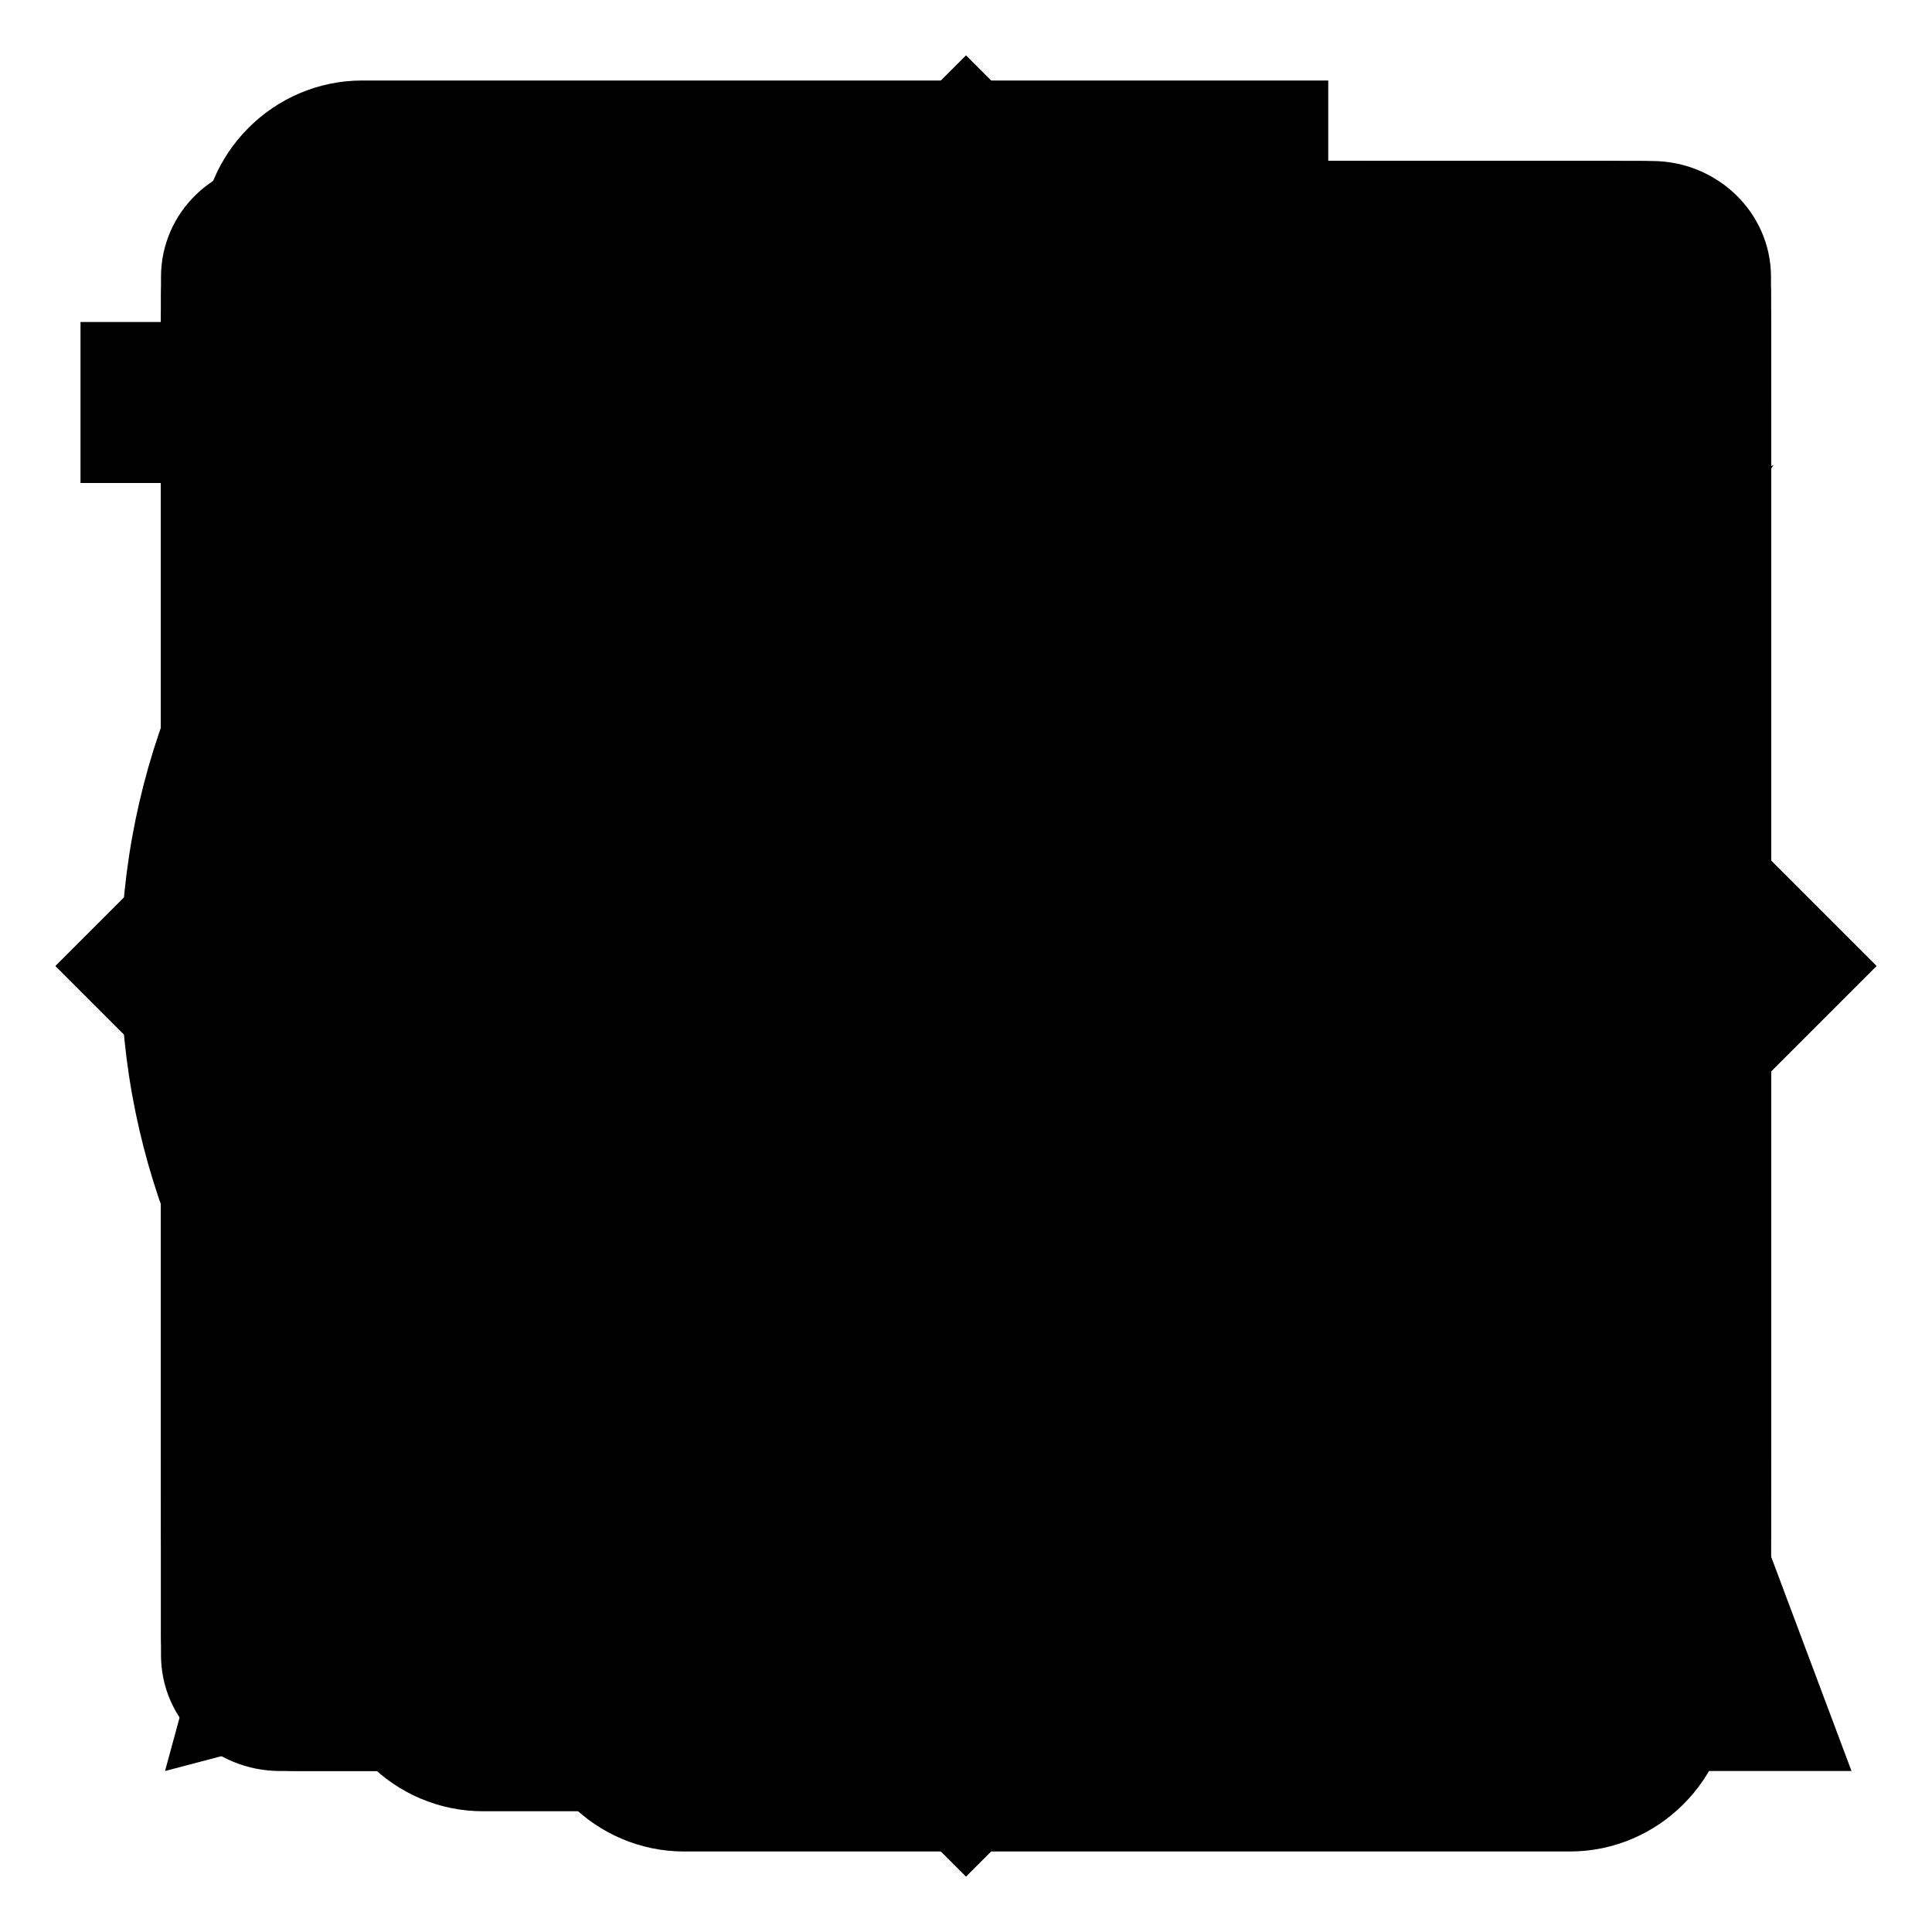
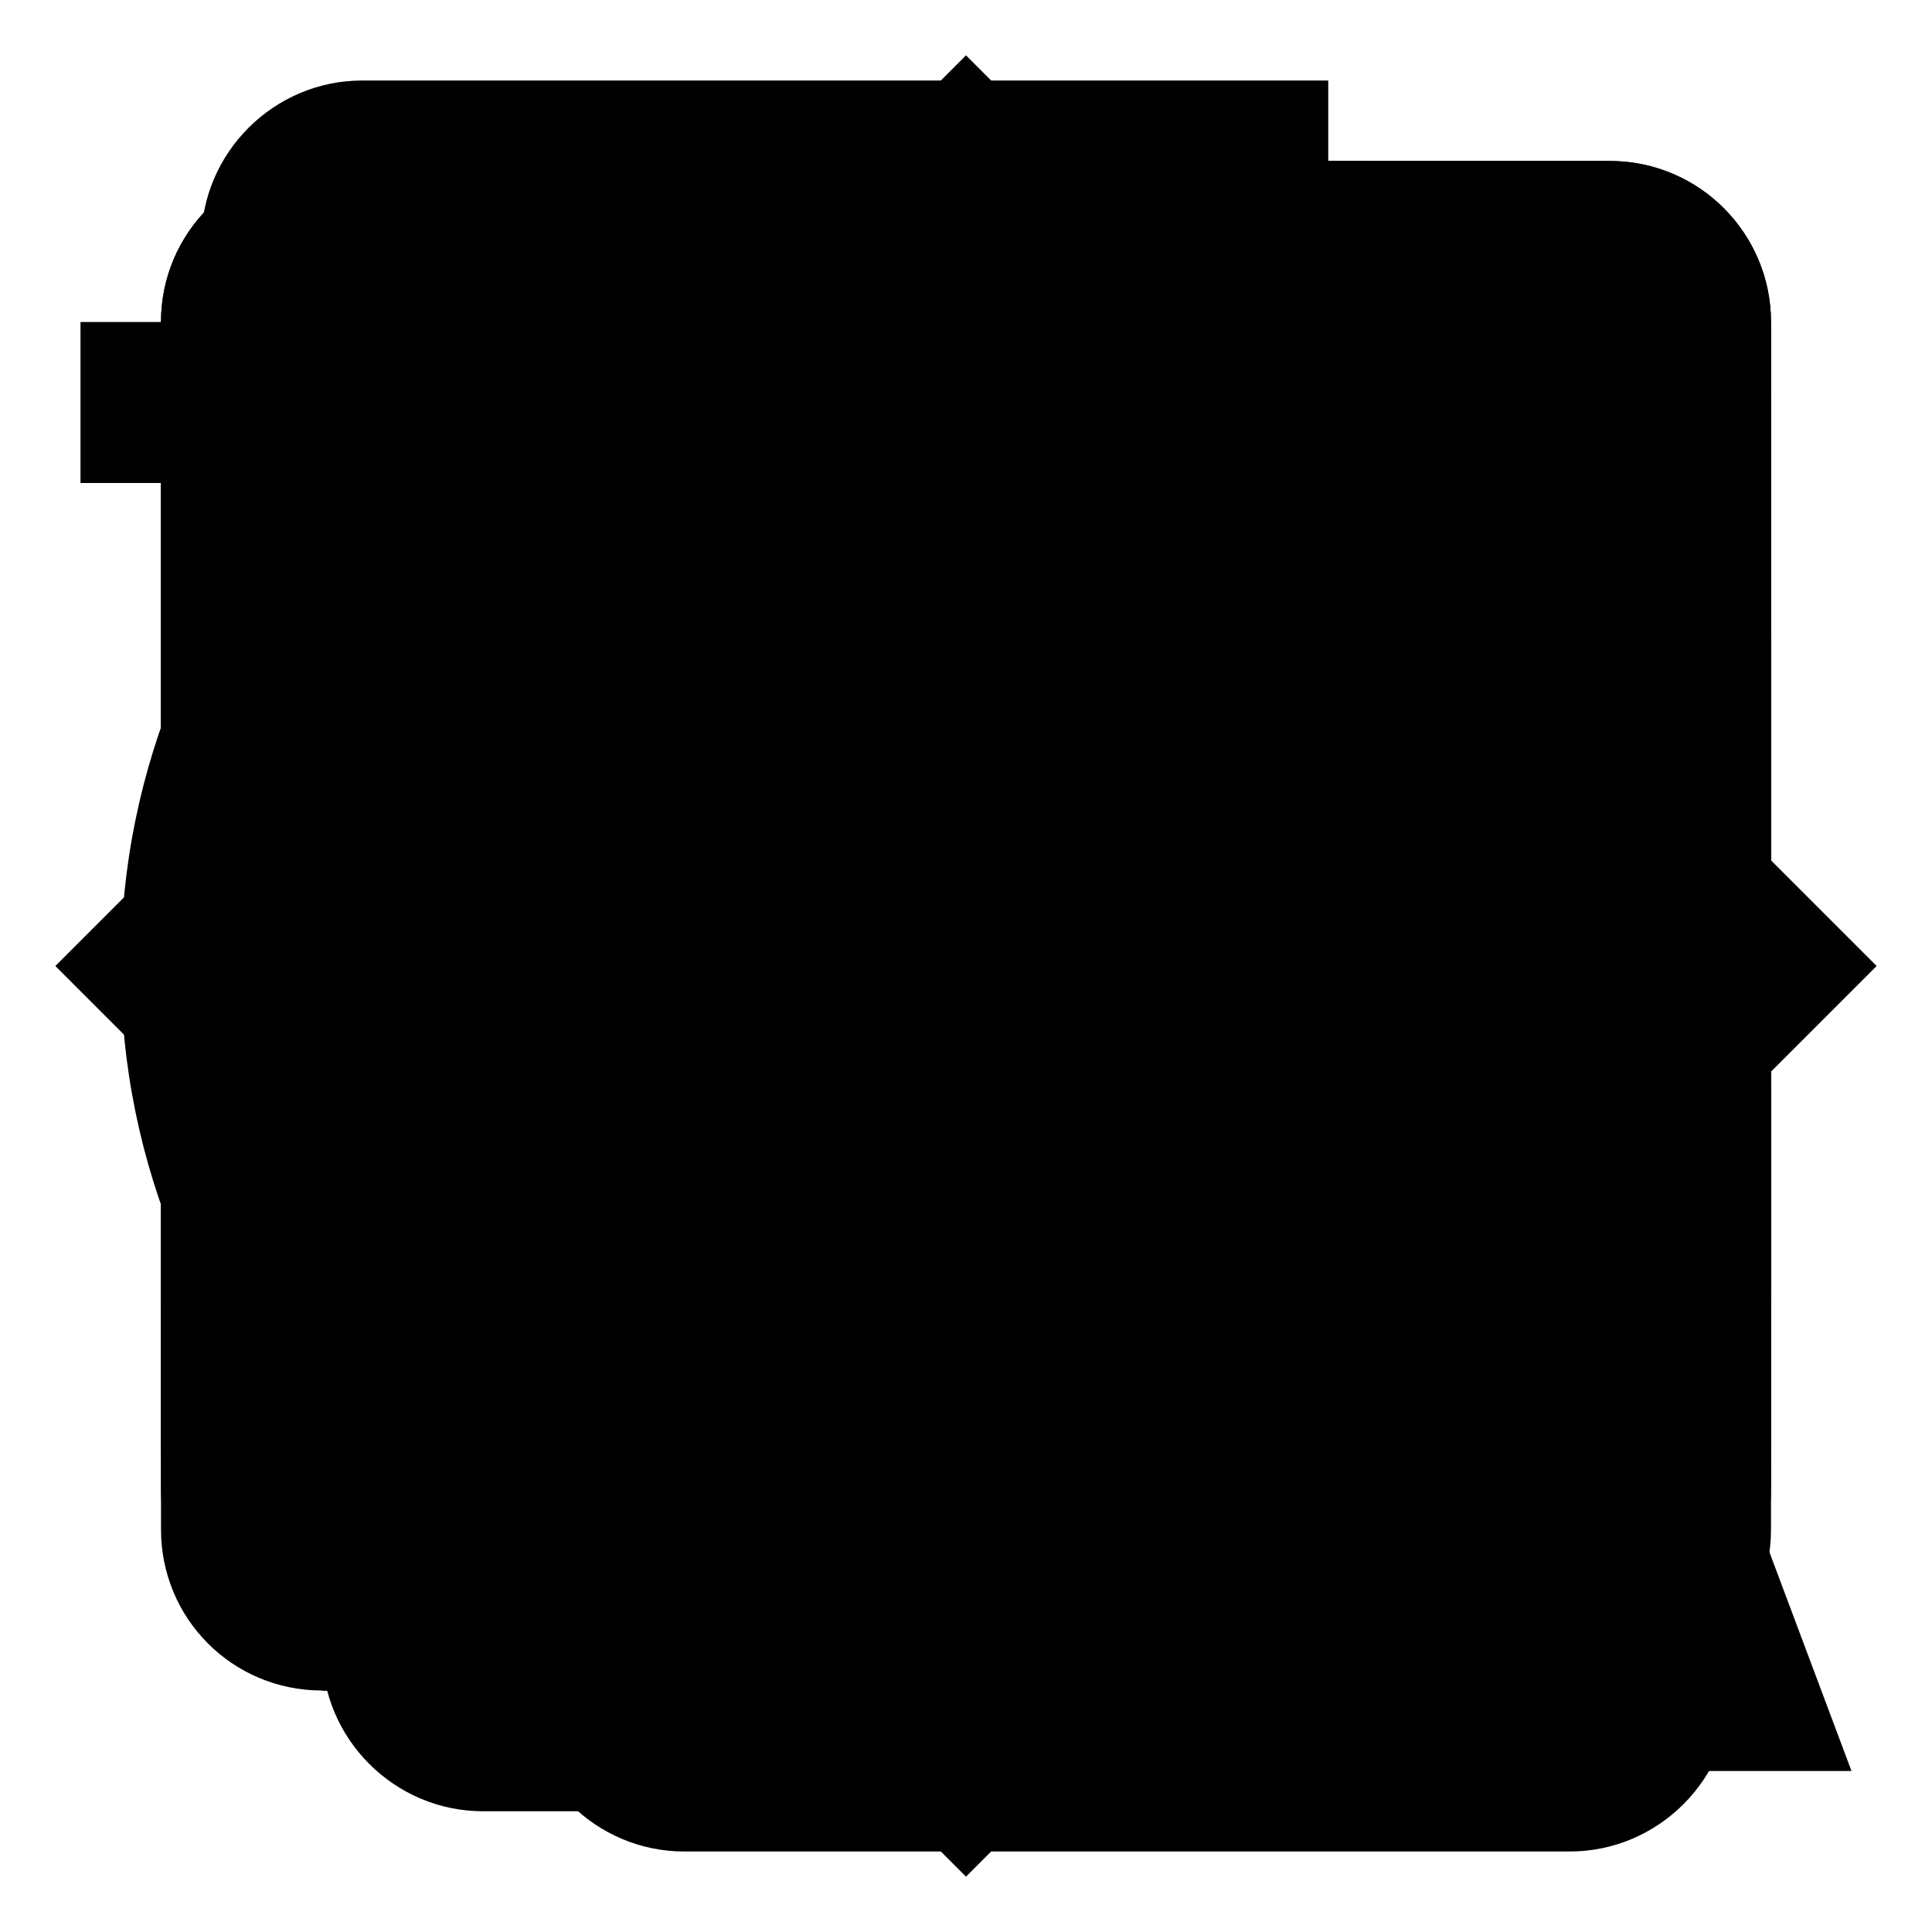
<svg xmlns="http://www.w3.org/2000/svg" id="material-design" viewBox="0 0 24 24">
  <path id="bookmark" d="M17,3H7c-1.1,0-2,.9-2,2V21l7-3,7,3V5c0-1.11-.9-2-2-2Z" />
  <path id="bookmark-add" d="M17,18V5H7v13l5-2.18,5,2.18m0-15c1.1,0,2,.9,2,2V21l-7-3-7,3V5c0-1.11,.9-2,2-2h10m-6,4h2v2h2v2h-2v2h-2v-2h-2v-2h2v-2Z" />
  <path id="settings" d="M12,8c2.21,0,4,1.79,4,4s-1.79,4-4,4-4-1.79-4-4,1.79-4,4-4m0,2c-1.1,0-2,.9-2,2s.9,2,2,2,2-.9,2-2-.9-2-2-2m-2,12c-.25,0-.46-.18-.5-.42l-.37-2.65c-.63-.25-1.17-.59-1.69-.99l-2.49,1.01c-.22,.08-.49,0-.61-.22l-2-3.46c-.13-.22-.07-.49,.12-.64l2.11-1.66-.07-.97,.07-1-2.11-1.63c-.19-.15-.25-.42-.12-.64l2-3.46c.12-.22,.39-.31,.61-.22l2.49,1c.52-.39,1.06-.73,1.69-.98l.37-2.65c.04-.24,.25-.42,.5-.42h4c.25,0,.46,.18,.5,.42l.37,2.65c.63,.25,1.17,.59,1.69,.98l2.49-1c.22-.09,.49,0,.61,.22l2,3.46c.13,.22,.07,.49-.12,.64l-2.11,1.63,.07,1-.07,1,2.11,1.63c.19,.15,.25,.42,.12,.64l-2,3.46c-.12,.22-.39,.31-.61,.22l-2.49-1c-.52,.39-1.06,.73-1.69,.98l-.37,2.65c-.04,.24-.25,.42-.5,.42h-4m1.25-18l-.37,2.61c-1.2,.25-2.26,.89-3.03,1.78l-2.41-1.04-.75,1.3,2.11,1.55c-.4,1.17-.4,2.44,0,3.6l-2.12,1.56,.75,1.3,2.43-1.04c.77,.88,1.82,1.52,3.01,1.76l.37,2.62h1.52l.37-2.61c1.19-.25,2.24-.89,3.01-1.77l2.43,1.04,.75-1.3-2.12-1.55c.4-1.17,.4-2.44,0-3.61l2.11-1.55-.75-1.3-2.41,1.04c-.77-.89-1.83-1.53-3.03-1.77l-.37-2.62h-1.5Z" />
  <path id="lock" d="M12,17.5c1.1,0,2-.9,2-2s-.9-2-2-2-2,.9-2,2,.9,2,2,2m6-9c1.1,0,2,.9,2,2v10c0,1.1-.9,2-2,2H6c-1.1,0-2-.9-2-2V10.5c0-1.11,.9-2,2-2h1v-2c0-2.76,2.24-5,5-5s5,2.24,5,5v2h1M12,3.5c-1.66,0-3,1.34-3,3v2h6v-2c0-1.66-1.34-3-3-3Z" />
  <path id="zip" d="M20,6H12l-2-2H4c-1.1,0-2,.9-2,2v12c0,1.1,.9,2,2,2H20c1.1,0,2-.9,2-2V8c0-1.1-.9-2-2-2m-2,6h-2v2h2v2h-2v2h-2v-2h2v-2h-2v-2h2v-2h-2v-2h2v2h2v2Z" />
  <path id="verified" d="M23,12l-2.44-2.78,.34-3.68-3.61-.82-1.89-3.18-3.4,1.46-3.4-1.46-1.89,3.18-3.61,.81,.34,3.68-2.44,2.79,2.44,2.78-.34,3.69,3.61,.82,1.89,3.18,3.4-1.47,3.4,1.46,1.89-3.18,3.61-.82-.34-3.68,2.44-2.78m-13,5l-4-4,1.41-1.41,2.59,2.58,6.59-6.59,1.41,1.42-8,8Z" />
  <path id="translate" d="M12.87,15.07l-2.54-2.51,.03-.03c1.74-1.94,2.98-4.17,3.71-6.53h2.93v-2h-7V2h-2v2H1v2H12.17c-.67,1.92-1.73,3.75-3.17,5.35-.93-1.03-1.7-2.16-2.31-3.35h-2c.73,1.63,1.73,3.17,2.98,4.56l-5.09,5.02,1.42,1.42,5-5,3.11,3.11,.76-2.04m5.63-5.07h-2l-4.5,12h2l1.12-3h4.75l1.13,3h2l-4.5-12m-2.62,7l1.62-4.33,1.62,4.33h-3.24Z" />
  <path id="star" d="M12,17.77l6.18,3.73-1.64-7.03,5.46-4.73-7.19-.62-2.81-6.62-2.81,6.62-7.19,.62,5.45,4.73-1.63,7.03,6.18-3.73Z" />
  <path id="sort-descending" d="M18.5,7h3l-4-4-4,4h3v14h2M4.5,7c0,1.1,.9,2,2,2s2-.9,2-2-.9-2-2-2-2,.9-2,2M6.5,3c2.21,0,4,1.79,4,4s-1.79,4-4,4-4-1.79-4-4S4.29,3,6.5,3m0,10c-2.21,0-4,1.79-4,4s1.79,4,4,4,4-1.79,4-4-1.79-4-4-4Z" />
  <path id="sort-ascending" d="M18.5,17h3l-4,4-4-4h3V3h2v14M6.5,3c-2.21,0-4,1.79-4,4s1.79,4,4,4,4-1.79,4-4-1.79-4-4-4m0,6c-1.1,0-2-.9-2-2s.9-2,2-2,2,.9,2,2-.9,2-2,2m0,4c-2.21,0-4,1.79-4,4s1.79,4,4,4,4-1.79,4-4-1.79-4-4-4Z" />
  <path id="share" d="M18,16.12c-.76,0-1.44,.3-1.96,.77l-7.13-4.15c.05-.23,.09-.46,.09-.7s-.04-.47-.09-.7l7.05-4.11c.54,.5,1.25,.81,2.04,.81,1.66,0,3-1.34,3-3s-1.34-3-3-3-3,1.34-3,3c0,.24,.04,.47,.09,.7l-7.05,4.11c-.54-.5-1.25-.81-2.04-.81-1.66,0-3,1.34-3,3s1.34,3,3,3c.79,0,1.5-.31,2.04-.81l7.12,4.15c-.05,.21-.08,.43-.08,.66,0,1.61,1.31,2.91,2.92,2.91s2.92-1.3,2.92-2.91-1.31-2.92-2.92-2.92Z" />
  <path id="search" d="M9.75,3.25c3.59,0,6.5,2.91,6.5,6.5,0,1.61-.59,3.09-1.56,4.23l.27,.27h.79l5,5-1.5,1.5-5-5v-.79l-.27-.27c-1.14,.97-2.62,1.56-4.23,1.56-3.59,0-6.5-2.91-6.5-6.5S6.16,3.25,9.75,3.25m0,2c-2.5,0-4.5,2-4.5,4.5s2,4.5,4.5,4.5,4.5-2,4.5-4.5-2-4.5-4.5-4.5Z" />
  <path id="reload" d="M1.5,12c0,4.97,4.03,9,9,9,2.39,0,4.68-.94,6.4-2.6l-1.5-1.5c-1.27,1.35-3.04,2.1-4.9,2.1-6.24,0-9.36-7.54-4.95-11.95,4.41-4.41,11.95-1.28,11.95,4.95h-3l4,4h.1l3.9-4h-3c0-4.97-4.03-9-9-9S1.5,7.03,1.5,12Z" />
  <path id="pin" d="M16,12V4h1V2H7v2h1V12l-2,2v2h5.2v6h1.6v-6h5.2v-2l-2-2Z" />
  <path id="page" d="M6,2c-1.1,0-2,.9-2,2V20c0,1.1,.9,2,2,2h12c1.1,0,2-.9,2-2V8L14,2H6m0,2h7v5h5v11H6V4m2,8v2h8v-2H8m0,4v2h5v-2h-5Z" />
  <path id="read-more" d="M20,5v14H4V5H20m0-2H4c-1.11,0-2,.89-2,2v14c0,1.11,.89,2,2,2H20c1.11,0,2-.89,2-2V5c0-1.11-.89-2-2-2m-2,12H6v2h12v-2M10,7H6v6h4V7m2,2h6v-2h-6v2m6,2h-6v2h6v-2Z" />
  <path id="more-vertical" d="M12,16c1.1,0,2,.9,2,2s-.9,2-2,2-2-.9-2-2,.9-2,2-2m0-6c1.1,0,2,.9,2,2s-.9,2-2,2-2-.9-2-2,.9-2,2-2m0-6c1.1,0,2,.9,2,2s-.9,2-2,2-2-.9-2-2,.9-2,2-2Z" />
  <path id="more" d="M16,12c0-1.1,.9-2,2-2s2,.9,2,2-.9,2-2,2-2-.9-2-2m-6,0c0-1.1,.9-2,2-2s2,.9,2,2-.9,2-2,2-2-.9-2-2m-6,0c0-1.1,.9-2,2-2s2,.9,2,2-.9,2-2,2-2-.9-2-2Z" />
  <path id="menu-more" d="M12,16c1.1,0,2,.9,2,2s-.9,2-2,2-2-.9-2-2,.9-2,2-2m0-6c1.1,0,2,.9,2,2s-.9,2-2,2-2-.9-2-2,.9-2,2-2m0-6c1.1,0,2,.9,2,2s-.9,2-2,2-2-.9-2-2,.9-2,2-2m-6,12c1.1,0,2,.9,2,2s-.9,2-2,2-2-.9-2-2,.9-2,2-2m0-6c1.1,0,2,.9,2,2s-.9,2-2,2-2-.9-2-2,.9-2,2-2m0-6c1.1,0,2,.9,2,2s-.9,2-2,2-2-.9-2-2,.9-2,2-2m12,12c1.1,0,2,.9,2,2s-.9,2-2,2-2-.9-2-2,.9-2,2-2m0-6c1.1,0,2,.9,2,2s-.9,2-2,2-2-.9-2-2,.9-2,2-2m0-6c1.1,0,2,.9,2,2s-.9,2-2,2-2-.9-2-2,.9-2,2-2Z" />
  <path id="menu" d="M3,6H21v2H3v-2m0,5H21v2H3v-2m0,5H21v2H3v-2Z" />
  <path id="list" d="M7.5,13v-2h14v2H7.5m0,6v-2h14v2H7.5m0-12v-2h14v2H7.5m-4,1v-3h-1v-1h2v4h-1m-1,9v-1h3v4H2.5v-1h2v-.5h-1v-1h1v-.5H2.5m2.25-7c.41,0,.75,.34,.75,.75,0,.2-.08,.39-.21,.52l-1.67,1.73h1.88v1H2.5v-.92l2-2.08H2.5v-1h2.25Z" />
  <path id="link-open" d="M14,3v2h3.59L7.76,14.83l1.41,1.41L19,6.41v3.59h2V3m-2,16H5V5h7V3H5c-1.11,0-2,.9-2,2v14c0,1.1,.9,2,2,2h14c1.1,0,2-.9,2-2v-7h-2v7Z" />
  <path id="link" d="M10.59,13.41c.41,.39,.41,1.03,0,1.42-.39,.39-1.03,.39-1.42,0-1.95-1.95-1.95-5.12,0-7.07h0l3.54-3.54c1.95-1.95,5.12-1.95,7.07,0,1.95,1.95,1.95,5.12,0,7.07l-1.49,1.49c0-.82-.12-1.64-.4-2.42l.47-.48c1.18-1.17,1.18-3.07,0-4.24-1.17-1.18-3.07-1.18-4.24,0l-3.53,3.53c-1.18,1.17-1.18,3.07,0,4.24m2.82-4.24c.39-.39,1.03-.39,1.42,0,1.95,1.95,1.95,5.12,0,7.07h0l-3.54,3.54c-1.95,1.95-5.12,1.95-7.07,0-1.95-1.95-1.95-5.12,0-7.07l1.49-1.49c-.01,.82,.12,1.64,.4,2.43l-.47,.47c-1.18,1.17-1.18,3.07,0,4.24,1.17,1.18,3.07,1.18,4.24,0l3.53-3.53c1.18-1.17,1.18-3.07,0-4.24-.41-.39-.41-1.03,0-1.42Z" />
  <path id="light" d="M12,8c-2.21,0-4,1.79-4,4s1.79,4,4,4,4-1.79,4-4-1.79-4-4-4m0,10c-3.31,0-6-2.69-6-6s2.69-6,6-6,6,2.69,6,6-2.69,6-6,6m8-9.31V4h-4.69L12,.69l-3.31,3.31H4v4.69L.69,12l3.31,3.31v4.69h4.69l3.31,3.31,3.31-3.31h4.69v-4.69l3.31-3.31-3.31-3.31Z" />
  <path id="label" d="M5.41,21l.71-4H2.12l.35-2h4l1.06-6H3.53l.35-2H7.88l.71-4h2l-.71,4h6l.71-4h2l-.71,4h4l-.35,2h-4l-1.06,6h4l-.35,2h-4l-.71,4h-2l.71-4h-6l-.71,4h-2m4.12-12l-1.06,6h6l1.06-6h-6Z" />
  <path id="home" d="M9,13h6v6h3V10l-6-4.5-6,4.5v9h3v-6m-5,8V9L12,3l8,6v12H4Z" />
  <path id="download" d="M2,13.5h2v5H20v-5h2v5c0,1.11-.89,2-2,2H4c-1.1,0-2-.89-2-2v-5m10,3l5.55-5.46-1.42-1.41-3.13,3.12V3.5h-2V12.75l-3.12-3.12-1.42,1.42,5.54,5.45Z" />
  <path id="dark" d="M12,18c-.89,0-1.74-.2-2.5-.55,2.06-.95,3.5-3.03,3.5-5.45s-1.44-4.5-3.5-5.45c.76-.35,1.61-.55,2.5-.55,3.31,0,6,2.69,6,6s-2.69,6-6,6m8-9.31V4h-4.69L12,.69l-3.31,3.31H4v4.69L.69,12l3.31,3.31v4.69h4.69l3.31,3.31,3.31-3.31h4.69v-4.69l3.31-3.31-3.31-3.31Z" />
  <path id="copy" d="M19.5,21H8.5V7h11m0-2H8.5c-1.1,0-2,.9-2,2v14c0,1.1,.9,2,2,2h11c1.1,0,2-.9,2-2V7c0-1.1-.9-2-2-2m-3-4H4.5c-1.1,0-2,.9-2,2v14h2V3h12V1Z" />
  <path id="comment-text" d="M9,22c-.55,0-1-.45-1-1v-3H4c-1.1,0-2-.9-2-2V4c0-1.11,.9-2,2-2H20c1.1,0,2,.9,2,2v12c0,1.1-.9,2-2,2h-6.1l-3.7,3.71c-.2,.19-.45,.29-.7,.29h-.5m1-6v3.08l3.08-3.08h6.92V4H4v12h6M6,7h12v2H6v-2m0,4H15v2H6v-2Z" />
  <path id="comment" d="M16,11H8v-2h8v2m6-7v12c0,1.11-.89,2-2,2h-6.1l-3.7,3.71c-.2,.19-.45,.29-.7,.29h-.5c-.55,0-1-.45-1-1v-3H4c-1.1,0-2-.89-2-2V4c0-1.11,.9-2,2-2H20c1.11,0,2,.9,2,2m-2,0H4v12h6v3.08l3.08-3.08h6.92V4" />
  <path id="clear" d="M21,11H6.83l3.58-3.59-1.41-1.41L3,12l6,6,1.41-1.42-3.58-3.58h14.17v-2Z" />
  <path id="close" d="M19,6.41l-1.41-1.41-5.59,5.59L6.41,5l-1.41,1.41,5.59,5.59-5.59,5.59,1.41,1.41,5.59-5.59,5.59,5.59,1.41-1.41-5.59-5.59,5.59-5.59Z" />
  <path id="check" d="M20.75,6.7l-12,12L3.25,13.2l1.41-1.41,4.09,4.08L19.34,5.3l1.41,1.41Z" />
  <path id="arrow-top" d="M13,19.92h-2V7.92l-5.5,5.5-1.42-1.42,7.92-7.92,7.92,7.92-1.42,1.42-5.5-5.5v12Z" />
  <path id="arrow-left" d="M19.92,11v2H7.92l5.5,5.5-1.42,1.42-7.92-7.92,7.92-7.92,1.42,1.42-5.5,5.5h12Z" />
  <path id="arrow-right" d="M4.08,13v-2h12l-5.5-5.5,1.42-1.42,7.92,7.92-7.92,7.92-1.42-1.42,5.5-5.5H4.08Z" />
  <path id="archive" d="M20,21H4V10h2v9h12V10h2v11M3,3H21v6H3V3m6.5,8h5c.28,0,.5,.22,.5,.5v1.5h-6v-1.5c0-.28,.22-.5,.5-.5M5,5v2h14v-2H5Z" />
-   <path id="blogger" d="M20.31,22H3.69c-.94,0-1.69-.75-1.69-1.69V3.69c0-.94,.75-1.69,1.69-1.69H20.37c.88,0,1.63,.75,1.63,1.69V20.31c0,.94-.75,1.69-1.69,1.69ZM12,5.31h-2.5c-2.31,0-4.19,1.88-4.19,4.19v5c0,2.31,1.88,4.19,4.19,4.19h5c2.31,0,4.19-1.88,4.19-4.19v-3.31c0-.5-.38-.88-.87-.88h-.81c-.44,0-.81-.37-.81-.81,0-2.31-1.88-4.19-4.19-4.19h0Zm2.56,10h-5.06c-.44,0-.81-.37-.81-.81s.37-.81,.81-.81h5.06c.44,0,.81,.37,.81,.81s-.37,.81-.81,.81h0Zm-2.13-6.63c.44,0,.81,.37,.81,.81s-.37,.81-.81,.81h-3c-.44,0-.81-.37-.81-.81s.37-.81,.81-.81c0,0,3,0,3,0Z" />
-   <path id="email" d="M20,8l-8,5L4,8v-2l8,5,8-5m0-2H4c-1.11,0-2,.89-2,2v12c0,1.1,.9,2,2,2H20c1.1,0,2-.9,2-2V6c0-1.11-.9-2-2-2Z" />
-   <path id="facebook" d="M22.06,12.06c0-5.56-4.5-10.06-10.06-10.06S1.94,6.5,1.94,12.06c0,5.02,3.68,9.18,8.49,9.94v-7.03h-2.55v-2.91h2.55v-2.22c0-2.52,1.5-3.91,3.8-3.91,1.1,0,2.25,.2,2.25,.2v2.48h-1.27c-1.25,0-1.64,.78-1.64,1.57v1.89h2.79l-.45,2.91h-2.34v7.03c4.81-.76,8.49-4.92,8.49-9.94Z" />
-   <path id="linkedin" d="M19.04,19.04h-2.96v-4.64c0-1.11-.02-2.53-1.54-2.53s-1.78,1.2-1.78,2.45v4.72h-2.96V9.5h2.84v1.3h.04c.4-.75,1.36-1.54,2.81-1.54,3,0,3.56,1.97,3.56,4.55v5.24h0ZM6.45,8.19c-.95,0-1.72-.77-1.72-1.72s.77-1.72,1.72-1.72,1.72,.77,1.72,1.72-.77,1.72-1.72,1.72Zm1.49,10.85h-2.97V9.5h2.97v9.54ZM20.52,2H3.48c-.82,0-1.48,.64-1.48,1.44V20.56c0,.8,.66,1.44,1.48,1.44H20.52c.82,0,1.48-.64,1.48-1.44V3.44c0-.8-.67-1.44-1.48-1.44h0Z" />
-   <path id="pinterest" d="M12.01,2C6.5,2,2.02,6.47,2.02,11.99c0,4.23,2.63,7.85,6.35,9.3-.09-.79-.17-2,.03-2.87,.18-.78,1.17-4.96,1.17-4.96,0,0-.3-.6-.3-1.48,0-1.39,.81-2.43,1.81-2.43,.85,0,1.26,.64,1.26,1.41,0,.86-.54,2.14-.83,3.33-.24,.99,.5,1.8,1.48,1.8,1.77,0,3.14-1.87,3.14-4.57,0-2.38-1.72-4.06-4.17-4.06-2.84,0-4.51,2.13-4.51,4.33,0,.86,.33,1.79,.74,2.28,.08,.1,.09,.19,.07,.29-.08,.31-.24,1-.28,1.14-.04,.19-.14,.23-.33,.14-1.25-.57-2.03-2.4-2.03-3.87,0-3.15,2.29-6.04,6.6-6.04,3.46,0,6.16,2.47,6.16,5.77s-2.17,6.22-5.19,6.22c-1.01,0-1.96-.52-2.3-1.15l-.62,2.37c-.22,.87-.84,1.96-1.25,2.62,.94,.29,1.92,.45,2.96,.45,5.51,0,9.99-4.47,9.99-9.99,0-5.52-4.48-9.99-9.99-9.99l.03-.02Z" />
-   <path id="reddit" d="M12,2C6.48,2,2,6.48,2,12s4.48,10,10,10,10-4.48,10-10S17.52,2,12,2Zm4.18,3.95c.57,0,1.04,.47,1.04,1.04,0,.58-.48,1.04-1.05,1.03-.55,0-1-.44-1.03-.98l-2.16-.46-.67,3.12c1.52,.06,2.9,.53,3.89,1.24,.26-.26,.61-.41,1.01-.41,.81,0,1.46,.66,1.46,1.46,0,.6-.36,1.11-.84,1.35,.02,.14,.04,.29,.03,.43,0,2.25-2.61,4.06-5.84,4.06s-5.84-1.81-5.84-4.06c0-.15,.01-.31,.04-.45-.53-.23-.87-.76-.87-1.33,0-.81,.66-1.46,1.46-1.46,.39,0,.75,.16,1.01,.41,1.01-.74,2.4-1.19,3.95-1.24l.74-3.49c.02-.07,.06-.13,.12-.16,.06-.03,.13-.05,.2-.03l2.42,.51c.17-.36,.53-.59,.92-.58Zm-6.47,6.05c-.57,0-1.04,.47-1.04,1.04s.47,1.04,1.04,1.04,1.04-.47,1.04-1.04-.47-1.04-1.04-1.04h0Zm4.58,0c-.57,0-1.04,.47-1.04,1.04s.47,1.04,1.04,1.04,1.04-.47,1.04-1.04-.47-1.04-1.04-1.04Zm-4.55,3.32c-.07,0-.14,.03-.19,.08-.11,.11-.11,.28,0,.39,.7,.7,2.07,.76,2.47,.76s1.75-.05,2.47-.76c.1-.11,.11-.27,.02-.39-.11-.11-.28-.11-.39,0-.46,.44-1.4,.61-2.09,.61s-1.65-.16-2.09-.61c-.05-.05-.12-.08-.19-.08h0Z" />
-   <path id="skype" d="M12.06,17.73c-3.35,0-4.85-1.65-4.85-2.89,0-.64,.47-1.08,1.11-1.08,1.44,0,1.06,2.06,3.74,2.06,1.37,0,2.13-.75,2.13-1.51,0-.46-.22-.97-1.13-1.19l-2.98-.75c-2.4-.6-2.84-1.91-2.84-3.13,0-2.54,2.38-3.49,4.62-3.49,2.06,0,4.49,1.14,4.49,2.67,0,.65-.57,1.03-1.21,1.03-1.22,0-1-1.7-3.47-1.7-1.22,0-1.91,.55-1.91,1.35s.96,1.05,1.8,1.24l2.2,.49c2.41,.54,3.02,1.95,3.02,3.29,0,2.06-1.59,3.6-4.77,3.6m9.24-4.07l-.02,.11-.04-.2s.04,.06,.05,.1c.1-.56,.15-1.14,.15-1.71,0-1.27-.25-2.51-.75-3.68-.47-1.12-1.16-2.14-2.02-3-.87-.86-1.87-1.55-3-2.02-1.1-.53-2.33-.78-3.61-.78-.6,0-1.2,.06-1.79,.17l.1,.05-.2-.03,.1-.02c-.8-.43-1.7-.66-2.62-.66-1.49,0-2.89,.58-3.95,1.64-1.05,1.06-1.64,2.46-1.64,3.96,0,.95,.24,1.89,.7,2.71l.02-.1,.03,.2-.05-.1c-.1,.54-.14,1.08-.14,1.63,0,1.27,.25,2.51,.74,3.68,.47,1.13,1.15,2.15,2.02,3.01,.86,.87,1.87,1.55,3,2.03,1.16,.5,2.4,.75,3.67,.75,.55,0,1.11-.05,1.65-.15l-.1-.05,.2,.04-.11,.03c.83,.47,1.77,.73,2.75,.73,1.49,0,2.88-.58,3.94-1.64,1.05-1.05,1.63-2.46,1.63-3.96,0-.95-.25-1.89-.71-2.72" />
-   <path id="telegram" d="M11.95,2c-5.5,.03-9.95,4.5-9.95,10,0,5.52,4.48,10,10,10s10-4.48,10-10S17.52,2,12,2c-.02,0-.03,0-.05,0Zm4.13,6.02c.08,0,.27,.02,.39,.12,.08,.07,.13,.17,.14,.27,.01,.08,.03,.25,.02,.39-.15,1.58-.8,5.42-1.13,7.19-.14,.75-.42,1-.68,1.02-.58,.05-1.02-.38-1.58-.75-.88-.58-1.38-.94-2.23-1.5-.99-.65-.35-1.01,.22-1.59,.15-.15,2.71-2.48,2.76-2.69,0-.03,.01-.12-.05-.18s-.14-.03-.21-.02c-.09,.02-1.49,.95-4.22,2.79-.4,.27-.76,.41-1.08,.4-.36,0-1.04-.2-1.55-.37-.63-.2-1.12-.31-1.08-.66,.02-.18,.27-.36,.74-.55,2.91-1.27,4.86-2.11,5.83-2.51,2.78-1.15,3.35-1.36,3.73-1.36Z" />
-   <path id="twitter" d="M22,5.79c-.74,.33-1.53,.55-2.35,.66,.84-.51,1.49-1.31,1.8-2.28-.79,.48-1.67,.81-2.6,1-.76-.82-1.82-1.3-3.02-1.3-2.25,0-4.08,1.84-4.08,4.1,0,.33,.04,.64,.11,.94-3.4-.17-6.43-1.81-8.45-4.28-.35,.6-.55,1.31-.55,2.06,0,1.42,.72,2.69,1.83,3.4-.68,0-1.31-.19-1.86-.48v.03c0,1.99,1.41,3.65,3.29,4.02-.34,.1-.71,.14-1.08,.14-.26,0-.52-.03-.76-.08,.52,1.62,2.02,2.82,3.82,2.85-1.4,1.11-3.16,1.76-5.1,1.76-.33,0-.65-.02-.98-.06,1.82,1.17,3.98,1.85,6.29,1.85,7.53,0,11.67-6.25,11.67-11.67,0-.18,0-.35,0-.54,.8-.57,1.49-1.3,2.05-2.13Z" />
-   <path id="whatsapp" d="M12.04,2C6.58,2,2.13,6.45,2.13,11.91c0,1.75,.46,3.45,1.32,4.95l-1.4,5.14,5.25-1.38c1.45,.79,3.08,1.21,4.74,1.21,5.46,0,9.91-4.45,9.91-9.91,0-2.65-1.03-5.14-2.9-7.01-1.87-1.88-4.36-2.91-7.01-2.91m.01,1.67c2.2,0,4.26,.86,5.82,2.42,1.55,1.56,2.41,3.63,2.41,5.83,0,4.54-3.7,8.23-8.24,8.23-1.48,0-2.93-.39-4.19-1.15l-.3-.17-3.12,.82,.83-3.04-.2-.32c-.82-1.29-1.26-2.82-1.26-4.38,0-4.54,3.7-8.24,8.25-8.24m-3.52,3.66c-.16,0-.43,.06-.66,.31-.22,.25-.87,.86-.87,2.07s.89,2.39,1,2.56c.14,.17,1.76,2.67,4.25,3.73,.59,.27,1.05,.42,1.41,.53,.59,.19,1.13,.16,1.56,.1,.48-.07,1.46-.6,1.67-1.18,.21-.58,.21-1.07,.15-1.18-.07-.1-.23-.16-.48-.27-.25-.14-1.47-.74-1.69-.82-.23-.08-.37-.12-.56,.12-.16,.25-.64,.81-.78,.97-.15,.17-.29,.19-.53,.07-.26-.13-1.06-.39-2-1.23-.74-.66-1.23-1.47-1.38-1.72-.12-.24-.01-.39,.11-.5,.11-.11,.27-.29,.37-.44,.13-.14,.17-.25,.25-.41,.08-.17,.04-.31-.02-.43-.06-.11-.56-1.35-.77-1.84-.2-.48-.4-.42-.56-.43-.14,0-.3-.01-.47-.01Z" />
-   <path id="android" d="M16.61,14.78c-.46,0-.84-.37-.84-.83s.38-.82,.84-.82h0c.46,0,.84,.36,.84,.82s-.38,.83-.84,.83m-9.2,0c-.46,0-.84-.37-.84-.83s.38-.82,.84-.82h0c.46,0,.83,.36,.83,.82s-.37,.83-.83,.83m9.5-5.01l1.67-2.88c.09-.17,.03-.38-.13-.47-.17-.1-.38-.04-.45,.13l-1.71,2.91c-1.34-.61-2.79-.93-4.29-.92-1.53,0-3,.33-4.27,.91l-1.69-2.91c-.09-.17-.3-.23-.47-.13-.17,.09-.22,.3-.13,.47l1.66,2.88c-2.85,1.56-4.81,4.45-5.1,7.87H22c-.28-3.41-2.23-6.3-5.09-7.86h0Z" />
</svg>
